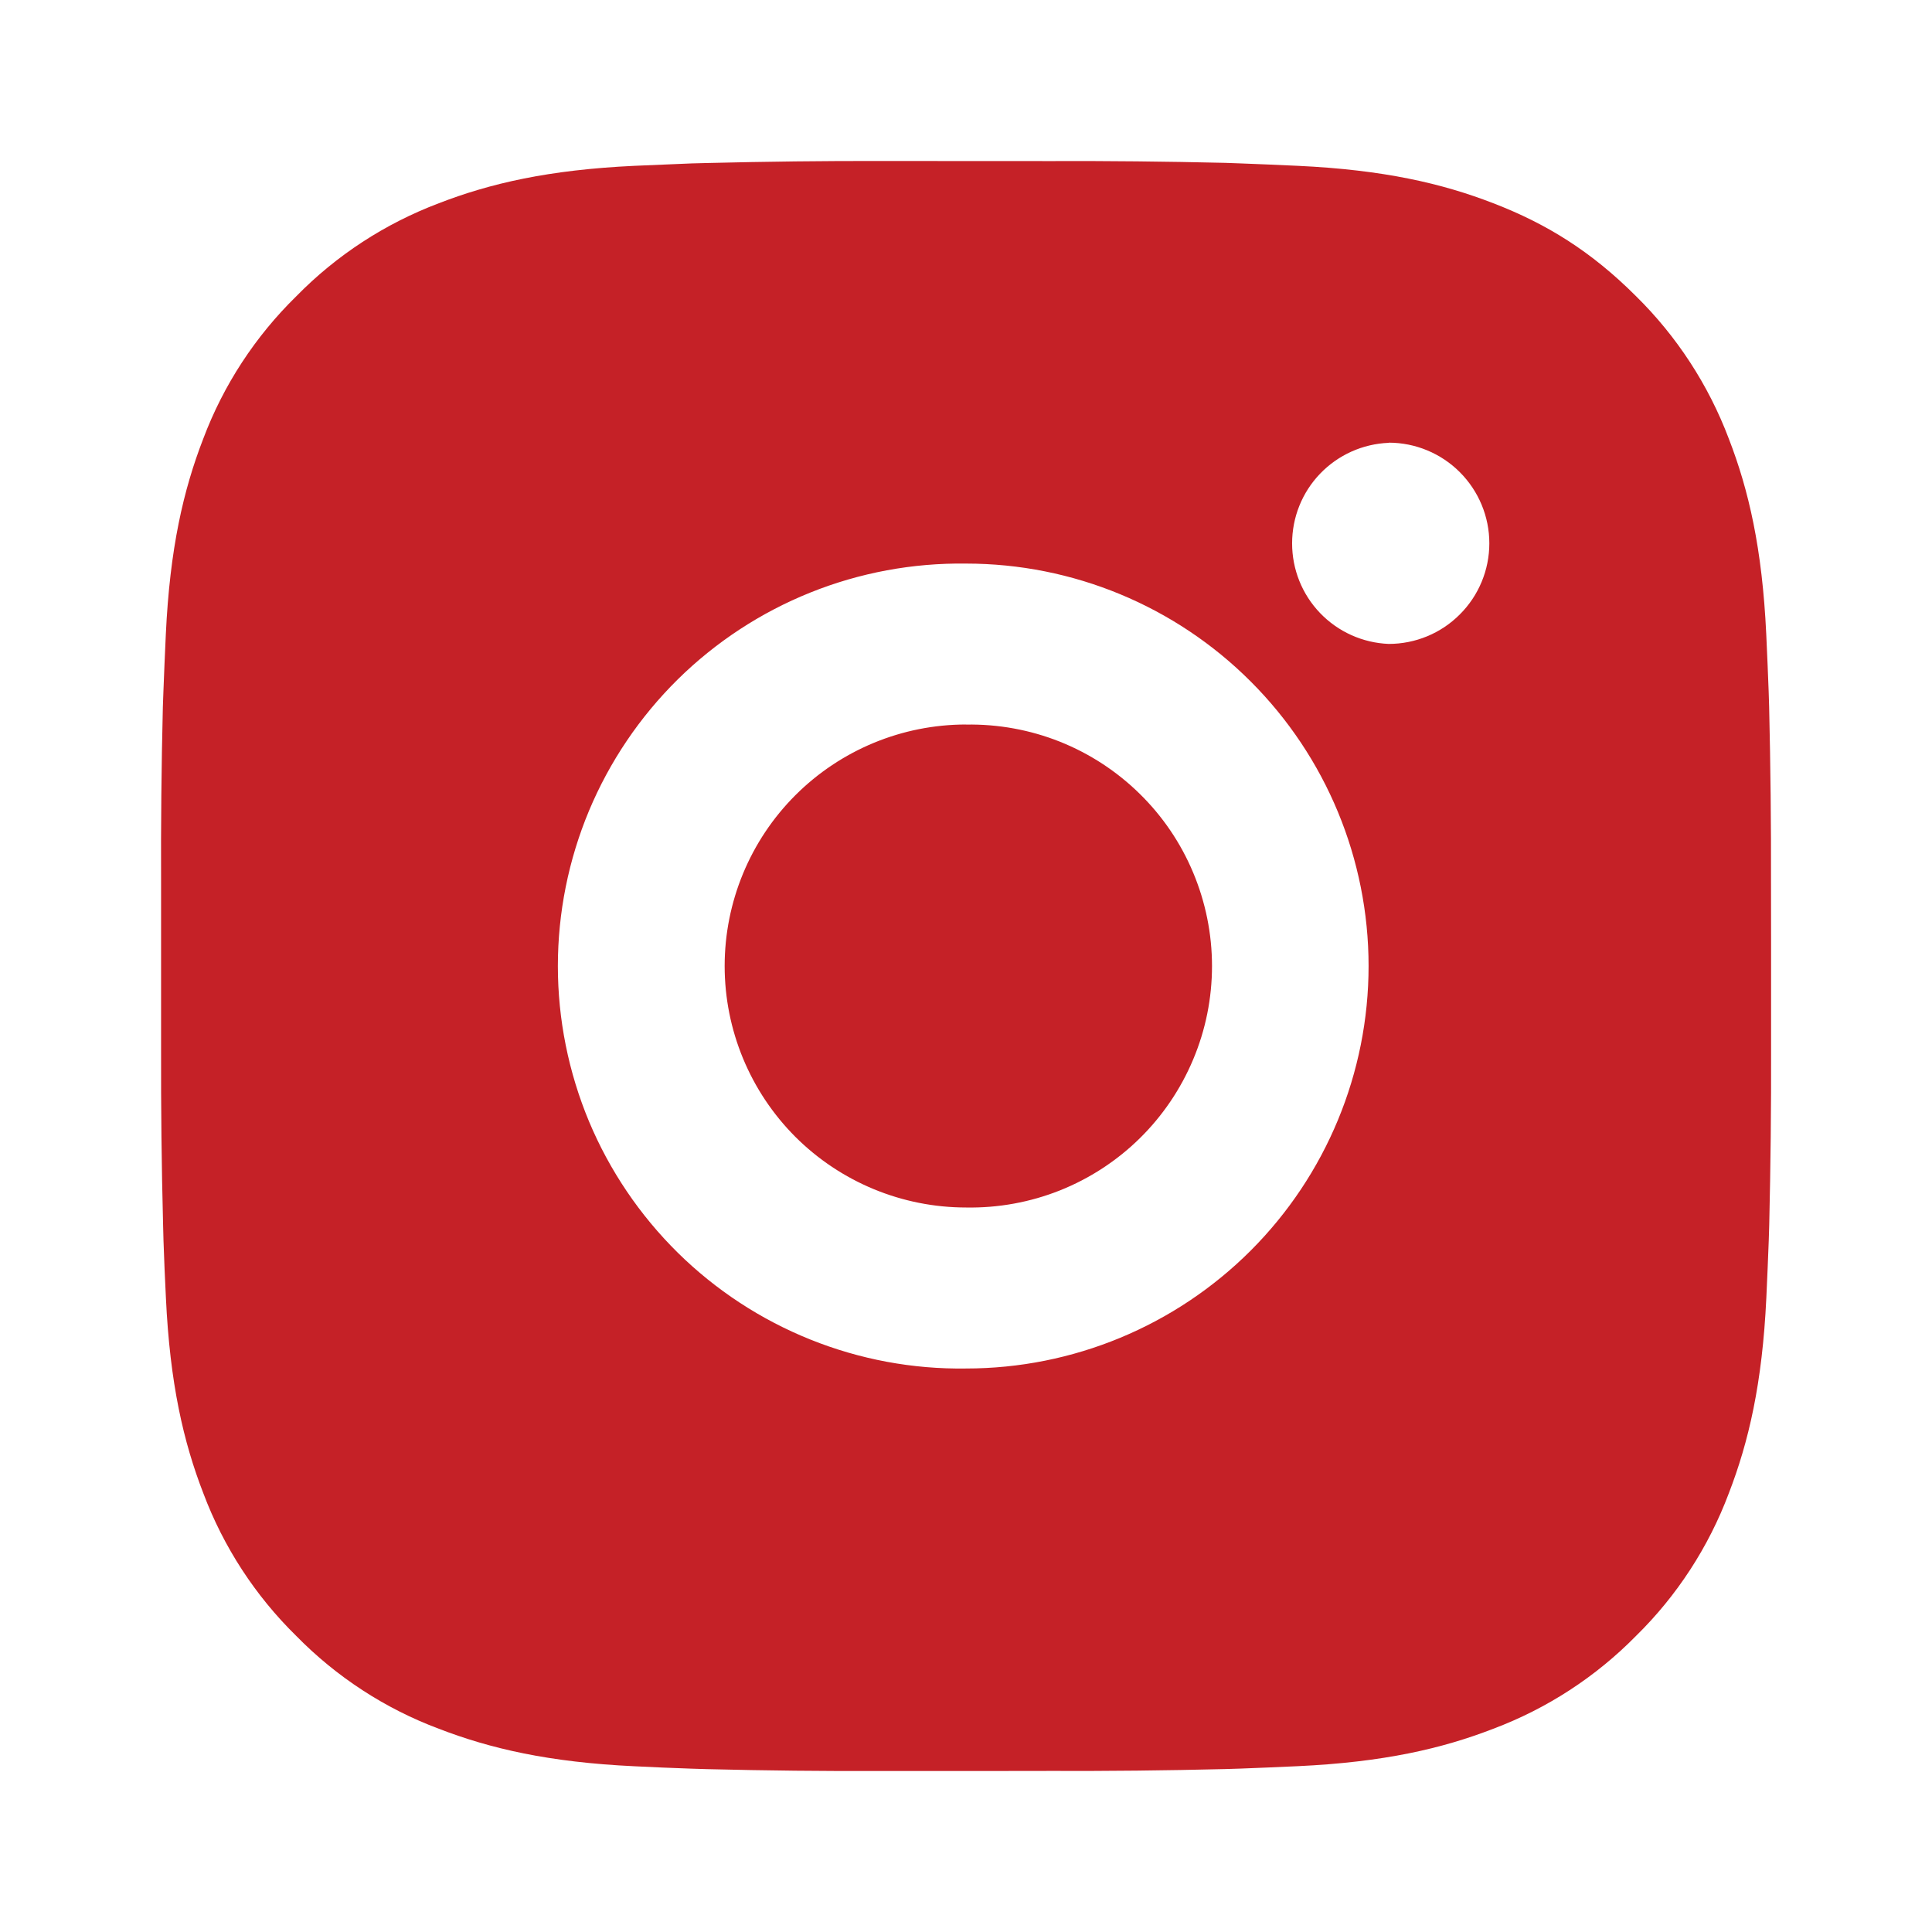
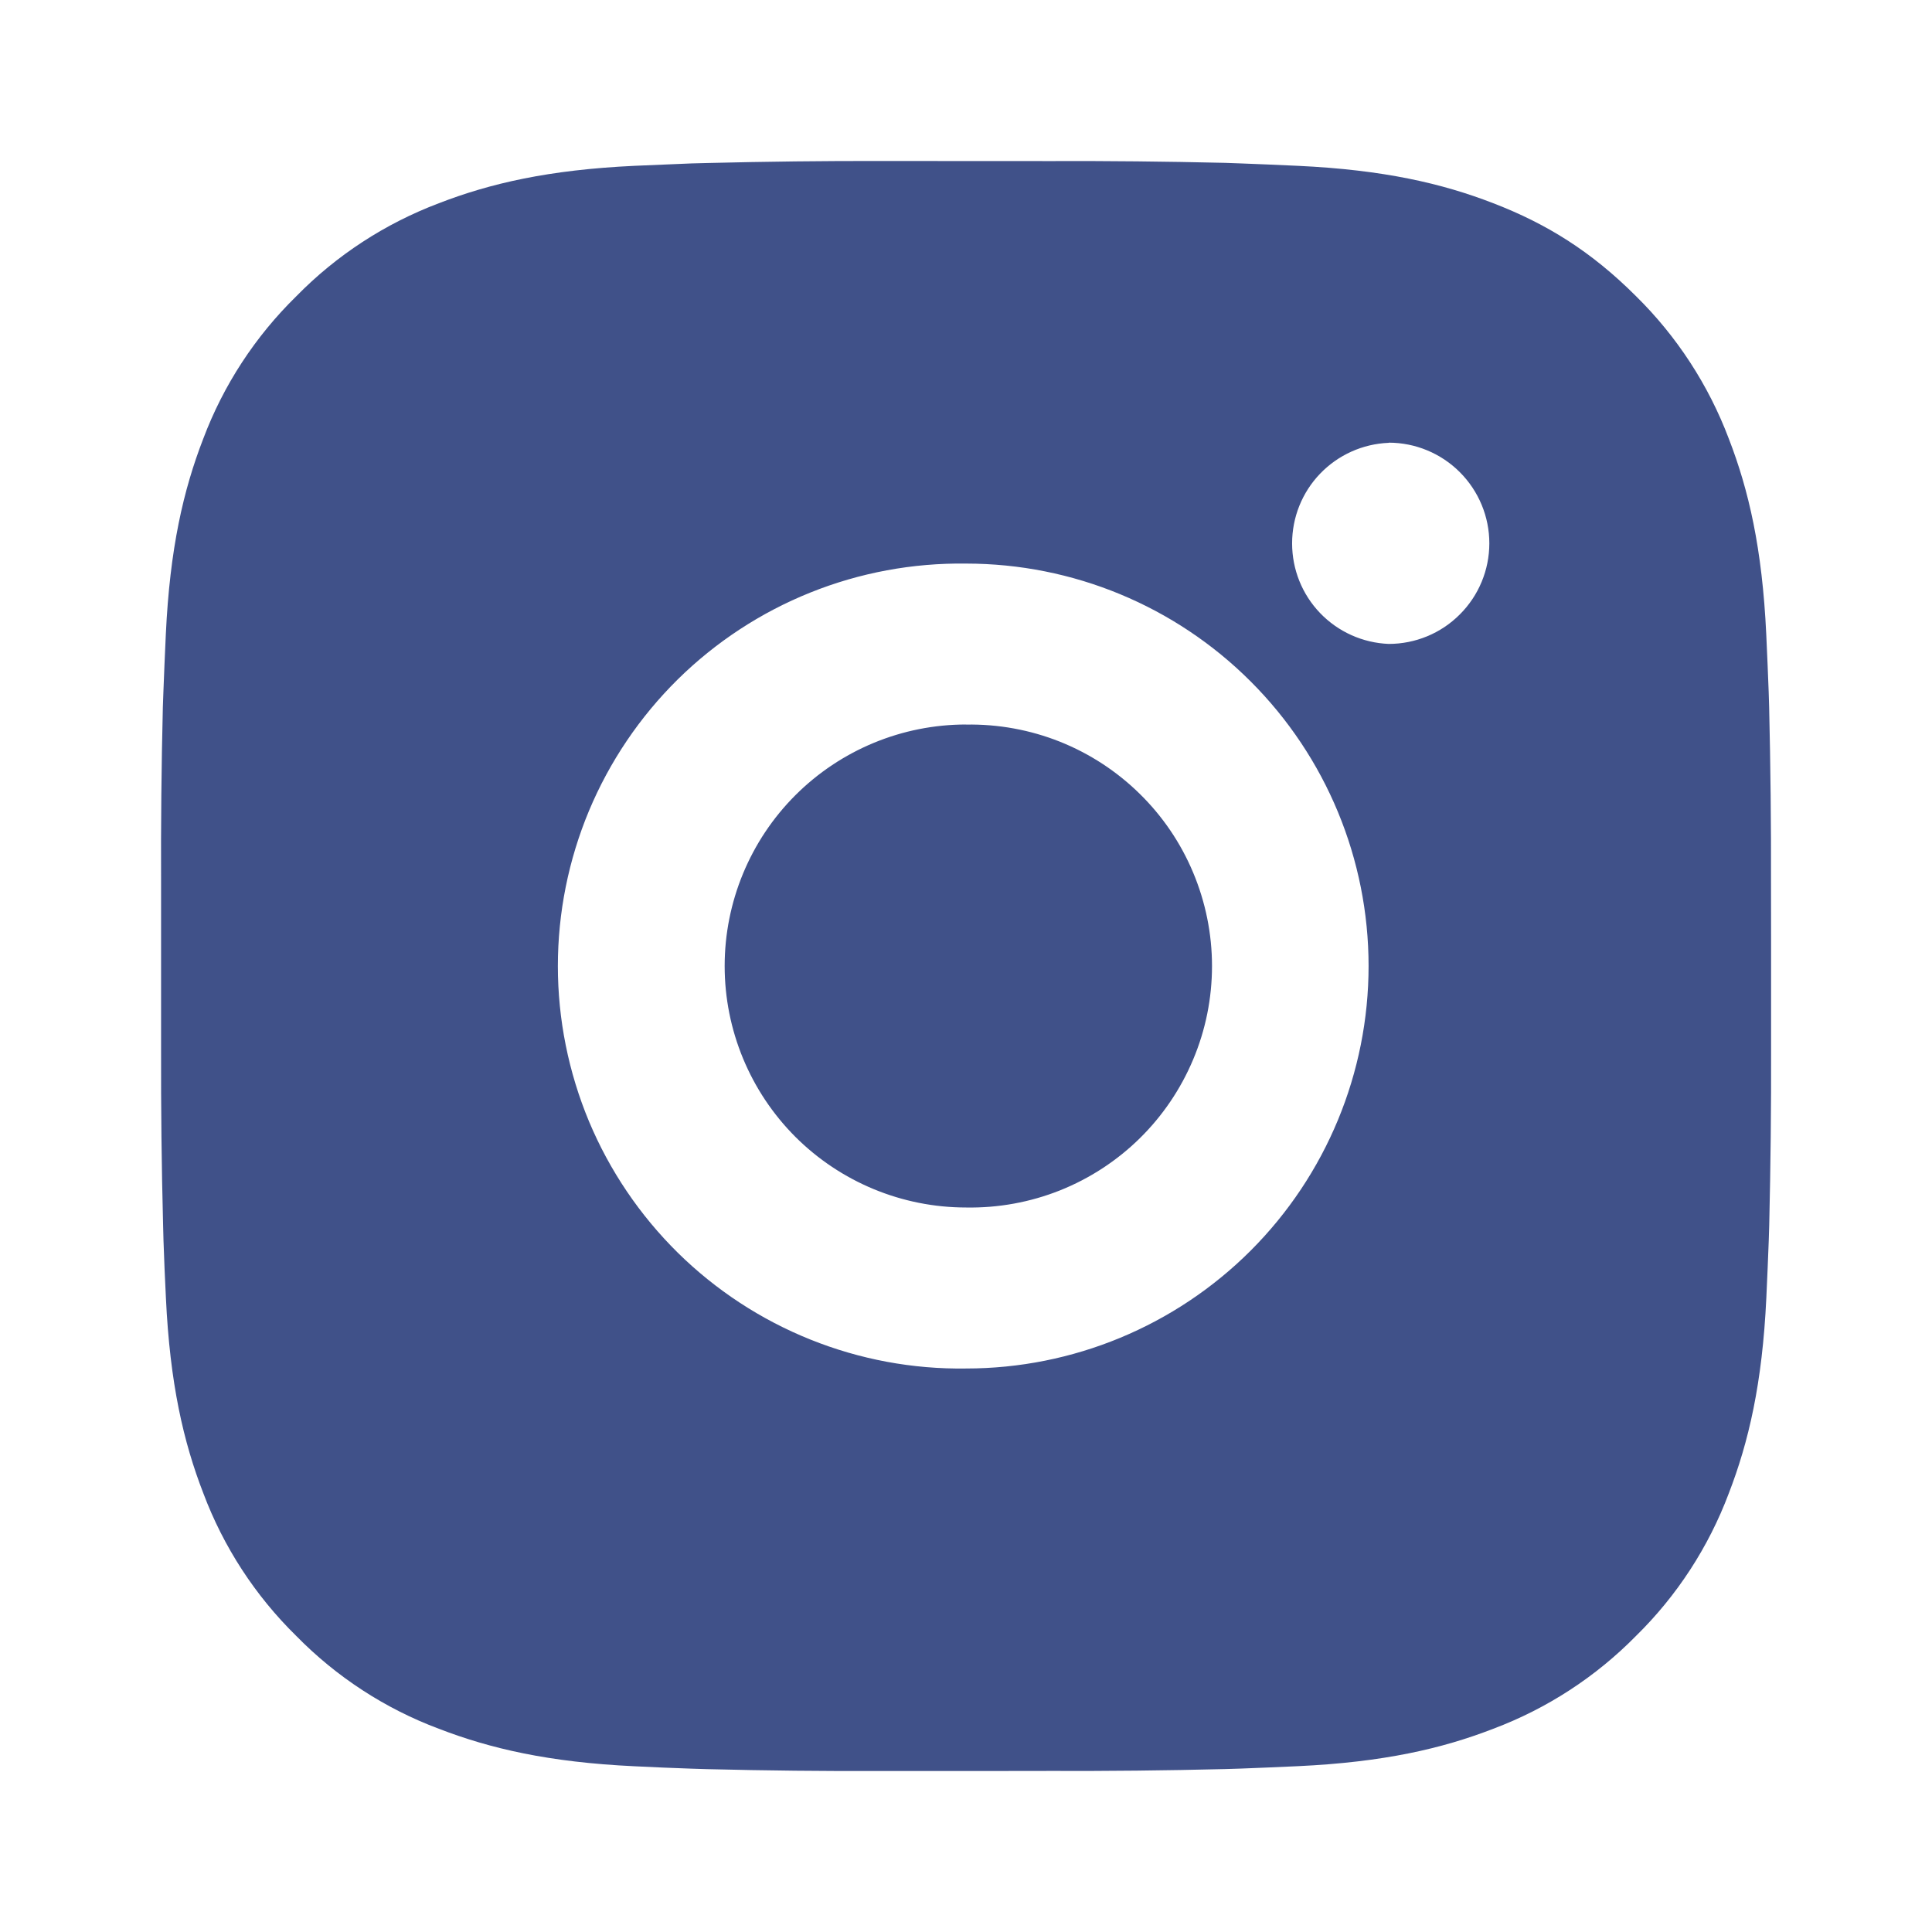
<svg xmlns="http://www.w3.org/2000/svg" width="24" height="24" viewBox="0 0 24 24" fill="none">
-   <path d="M13.029 2.001C13.758 1.998 14.488 2.006 15.218 2.023L15.412 2.03C15.636 2.038 15.857 2.048 16.124 2.06C17.188 2.11 17.914 2.278 18.551 2.525C19.211 2.779 19.767 3.123 20.323 3.679C20.831 4.179 21.224 4.783 21.476 5.45C21.723 6.087 21.891 6.814 21.941 7.878C21.953 8.144 21.963 8.366 21.971 8.59L21.977 8.784C21.994 9.513 22.002 10.243 22 10.972L22.001 11.718V13.028C22.003 13.758 21.995 14.488 21.978 15.217L21.972 15.411C21.964 15.635 21.954 15.856 21.942 16.123C21.892 17.187 21.722 17.913 21.476 18.55C21.225 19.218 20.832 19.823 20.323 20.322C19.823 20.831 19.218 21.224 18.551 21.475C17.914 21.722 17.188 21.89 16.124 21.94C15.857 21.952 15.636 21.962 15.412 21.97L15.218 21.976C14.488 21.994 13.758 22.002 13.029 21.999L12.283 22H10.974C10.244 22.003 9.514 21.995 8.785 21.977L8.591 21.971C8.353 21.963 8.116 21.953 7.879 21.941C6.815 21.891 6.089 21.721 5.451 21.475C4.783 21.225 4.179 20.831 3.68 20.322C3.171 19.823 2.777 19.218 2.526 18.55C2.279 17.913 2.111 17.187 2.061 16.123C2.049 15.886 2.039 15.649 2.031 15.411L2.026 15.217C2.007 14.488 1.999 13.758 2.001 13.028V10.972C1.998 10.243 2.005 9.513 2.023 8.784L2.03 8.59C2.038 8.366 2.048 8.144 2.06 7.878C2.11 6.813 2.278 6.088 2.525 5.45C2.776 4.783 3.171 4.179 3.681 3.68C4.179 3.171 4.784 2.777 5.451 2.525C6.089 2.278 6.814 2.11 7.879 2.06L8.591 2.03L8.785 2.025C9.514 2.007 10.243 1.998 10.973 2L13.029 2.001ZM12.001 7.001C11.338 6.992 10.68 7.114 10.066 7.361C9.451 7.608 8.891 7.975 8.419 8.44C7.948 8.905 7.573 9.46 7.317 10.071C7.062 10.682 6.93 11.338 6.93 12.001C6.93 12.663 7.062 13.319 7.317 13.931C7.573 14.542 7.948 15.096 8.419 15.561C8.891 16.026 9.451 16.393 10.066 16.64C10.68 16.887 11.338 17.01 12.001 17C13.327 17 14.598 16.473 15.536 15.536C16.474 14.598 17.001 13.326 17.001 12C17.001 10.674 16.474 9.402 15.536 8.465C14.598 7.527 13.327 7.001 12.001 7.001ZM12.001 9.001C12.399 8.994 12.795 9.066 13.165 9.213C13.536 9.361 13.873 9.581 14.157 9.86C14.442 10.139 14.668 10.472 14.822 10.84C14.976 11.207 15.056 11.602 15.056 12C15.056 12.399 14.977 12.793 14.822 13.161C14.668 13.528 14.442 13.862 14.158 14.141C13.874 14.42 13.537 14.64 13.166 14.788C12.796 14.935 12.4 15.007 12.002 15C11.206 15 10.443 14.684 9.88 14.122C9.318 13.559 9.002 12.796 9.002 12C9.002 11.205 9.318 10.441 9.88 9.879C10.443 9.316 11.206 9 12.002 9L12.001 9.001ZM17.251 5.501C16.928 5.514 16.623 5.651 16.399 5.884C16.175 6.117 16.051 6.427 16.051 6.75C16.051 7.073 16.175 7.383 16.399 7.616C16.623 7.849 16.928 7.986 17.251 7.999C17.582 7.999 17.9 7.868 18.134 7.633C18.369 7.399 18.501 7.081 18.501 6.749C18.501 6.418 18.369 6.1 18.134 5.865C17.9 5.631 17.582 5.499 17.251 5.499V5.501Z" fill="#C52127" />
+   <path d="M13.029 2.001C13.758 1.998 14.488 2.006 15.218 2.023L15.412 2.03C15.636 2.038 15.857 2.048 16.124 2.06C17.188 2.11 17.914 2.278 18.551 2.525C19.211 2.779 19.767 3.123 20.323 3.679C20.831 4.179 21.224 4.783 21.476 5.45C21.723 6.087 21.891 6.814 21.941 7.878C21.953 8.144 21.963 8.366 21.971 8.59L21.977 8.784C21.994 9.513 22.002 10.243 22 10.972L22.001 11.718V13.028C22.003 13.758 21.995 14.488 21.978 15.217L21.972 15.411C21.964 15.635 21.954 15.856 21.942 16.123C21.892 17.187 21.722 17.913 21.476 18.55C21.225 19.218 20.832 19.823 20.323 20.322C19.823 20.831 19.218 21.224 18.551 21.475C17.914 21.722 17.188 21.89 16.124 21.94C15.857 21.952 15.636 21.962 15.412 21.97L15.218 21.976C14.488 21.994 13.758 22.002 13.029 21.999L12.283 22H10.974C10.244 22.003 9.514 21.995 8.785 21.977L8.591 21.971C8.353 21.963 8.116 21.953 7.879 21.941C6.815 21.891 6.089 21.721 5.451 21.475C4.783 21.225 4.179 20.831 3.68 20.322C3.171 19.823 2.777 19.218 2.526 18.55C2.279 17.913 2.111 17.187 2.061 16.123C2.049 15.886 2.039 15.649 2.031 15.411L2.026 15.217C2.007 14.488 1.999 13.758 2.001 13.028V10.972C1.998 10.243 2.005 9.513 2.023 8.784L2.03 8.59C2.038 8.366 2.048 8.144 2.06 7.878C2.11 6.813 2.278 6.088 2.525 5.45C2.776 4.783 3.171 4.179 3.681 3.68C4.179 3.171 4.784 2.777 5.451 2.525C6.089 2.278 6.814 2.11 7.879 2.06L8.591 2.03L8.785 2.025C9.514 2.007 10.243 1.998 10.973 2L13.029 2.001ZM12.001 7.001C11.338 6.992 10.68 7.114 10.066 7.361C9.451 7.608 8.891 7.975 8.419 8.44C7.948 8.905 7.573 9.46 7.317 10.071C7.062 10.682 6.93 11.338 6.93 12.001C6.93 12.663 7.062 13.319 7.317 13.931C7.573 14.542 7.948 15.096 8.419 15.561C8.891 16.026 9.451 16.393 10.066 16.64C10.68 16.887 11.338 17.01 12.001 17C13.327 17 14.598 16.473 15.536 15.536C16.474 14.598 17.001 13.326 17.001 12C17.001 10.674 16.474 9.402 15.536 8.465C14.598 7.527 13.327 7.001 12.001 7.001ZM12.001 9.001C12.399 8.994 12.795 9.066 13.165 9.213C13.536 9.361 13.873 9.581 14.157 9.86C14.442 10.139 14.668 10.472 14.822 10.84C14.976 11.207 15.056 11.602 15.056 12C15.056 12.399 14.977 12.793 14.822 13.161C14.668 13.528 14.442 13.862 14.158 14.141C13.874 14.42 13.537 14.64 13.166 14.788C12.796 14.935 12.4 15.007 12.002 15C11.206 15 10.443 14.684 9.88 14.122C9.318 13.559 9.002 12.796 9.002 12C9.002 11.205 9.318 10.441 9.88 9.879C10.443 9.316 11.206 9 12.002 9L12.001 9.001ZM17.251 5.501C16.928 5.514 16.623 5.651 16.399 5.884C16.175 6.117 16.051 6.427 16.051 6.75C16.051 7.073 16.175 7.383 16.399 7.616C16.623 7.849 16.928 7.986 17.251 7.999C17.582 7.999 17.9 7.868 18.134 7.633C18.369 7.399 18.501 7.081 18.501 6.749C18.501 6.418 18.369 6.1 18.134 5.865C17.9 5.631 17.582 5.499 17.251 5.499V5.501Z" fill="#405189" />
</svg>
